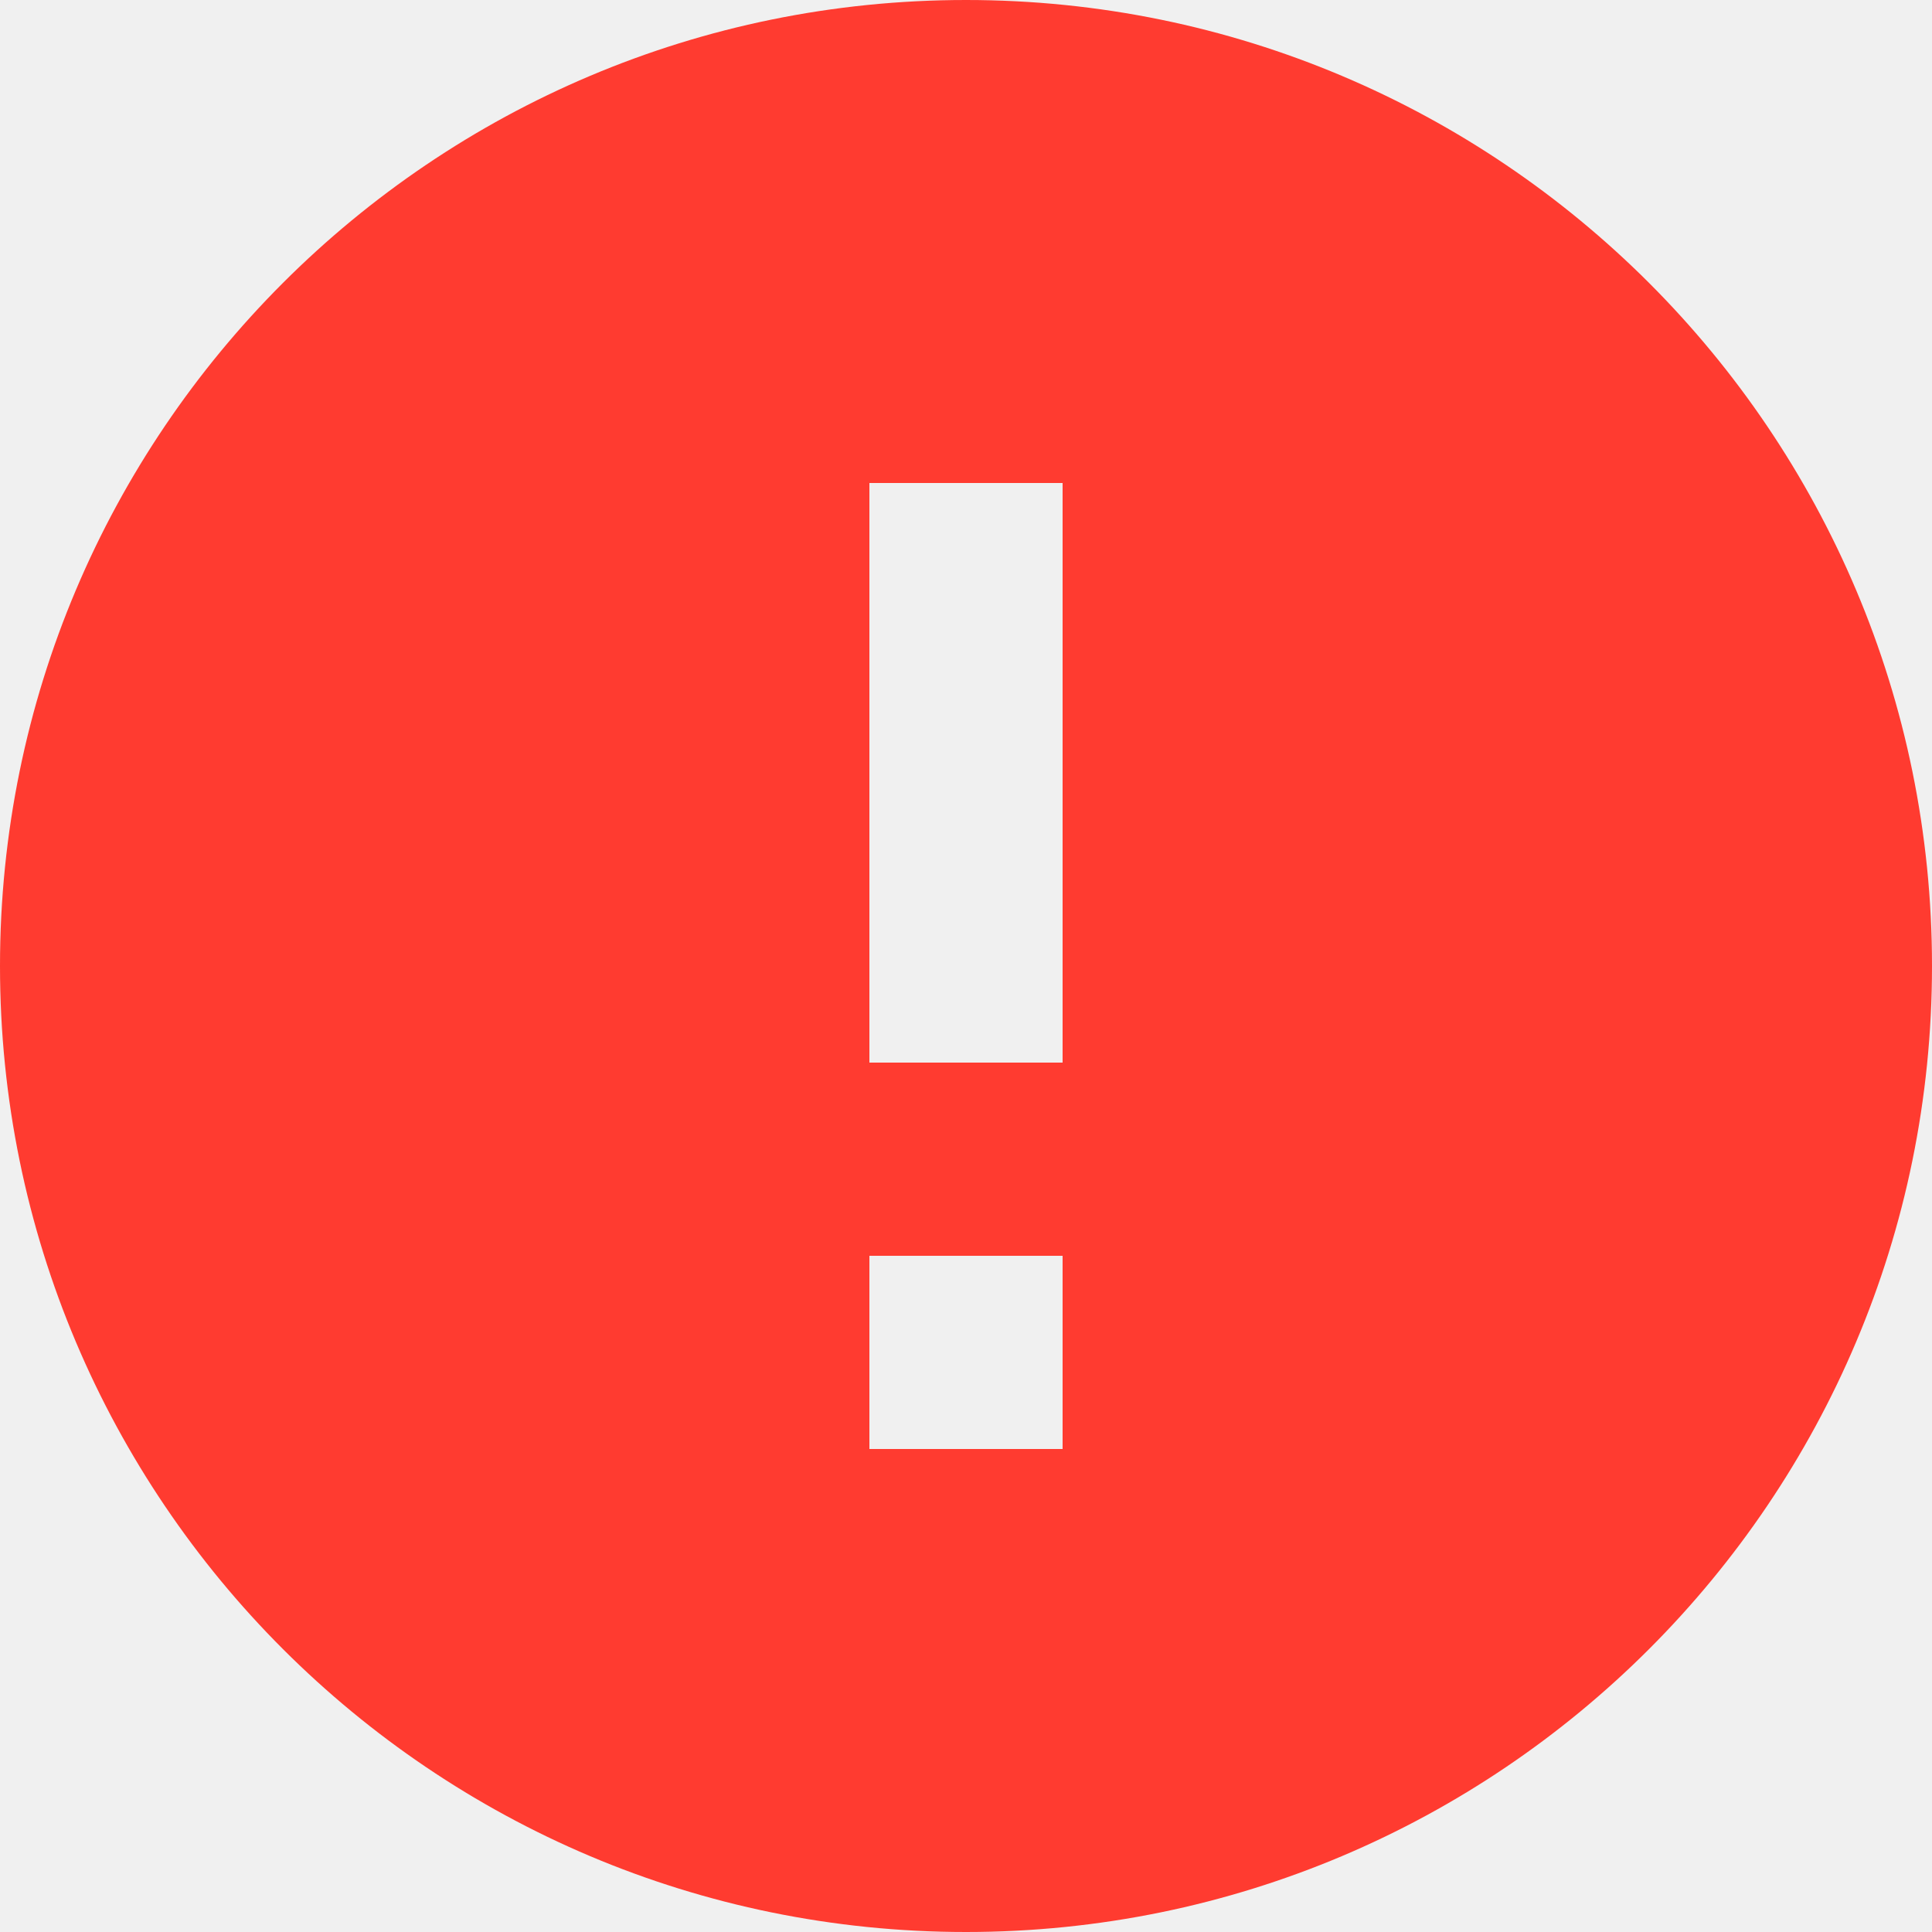
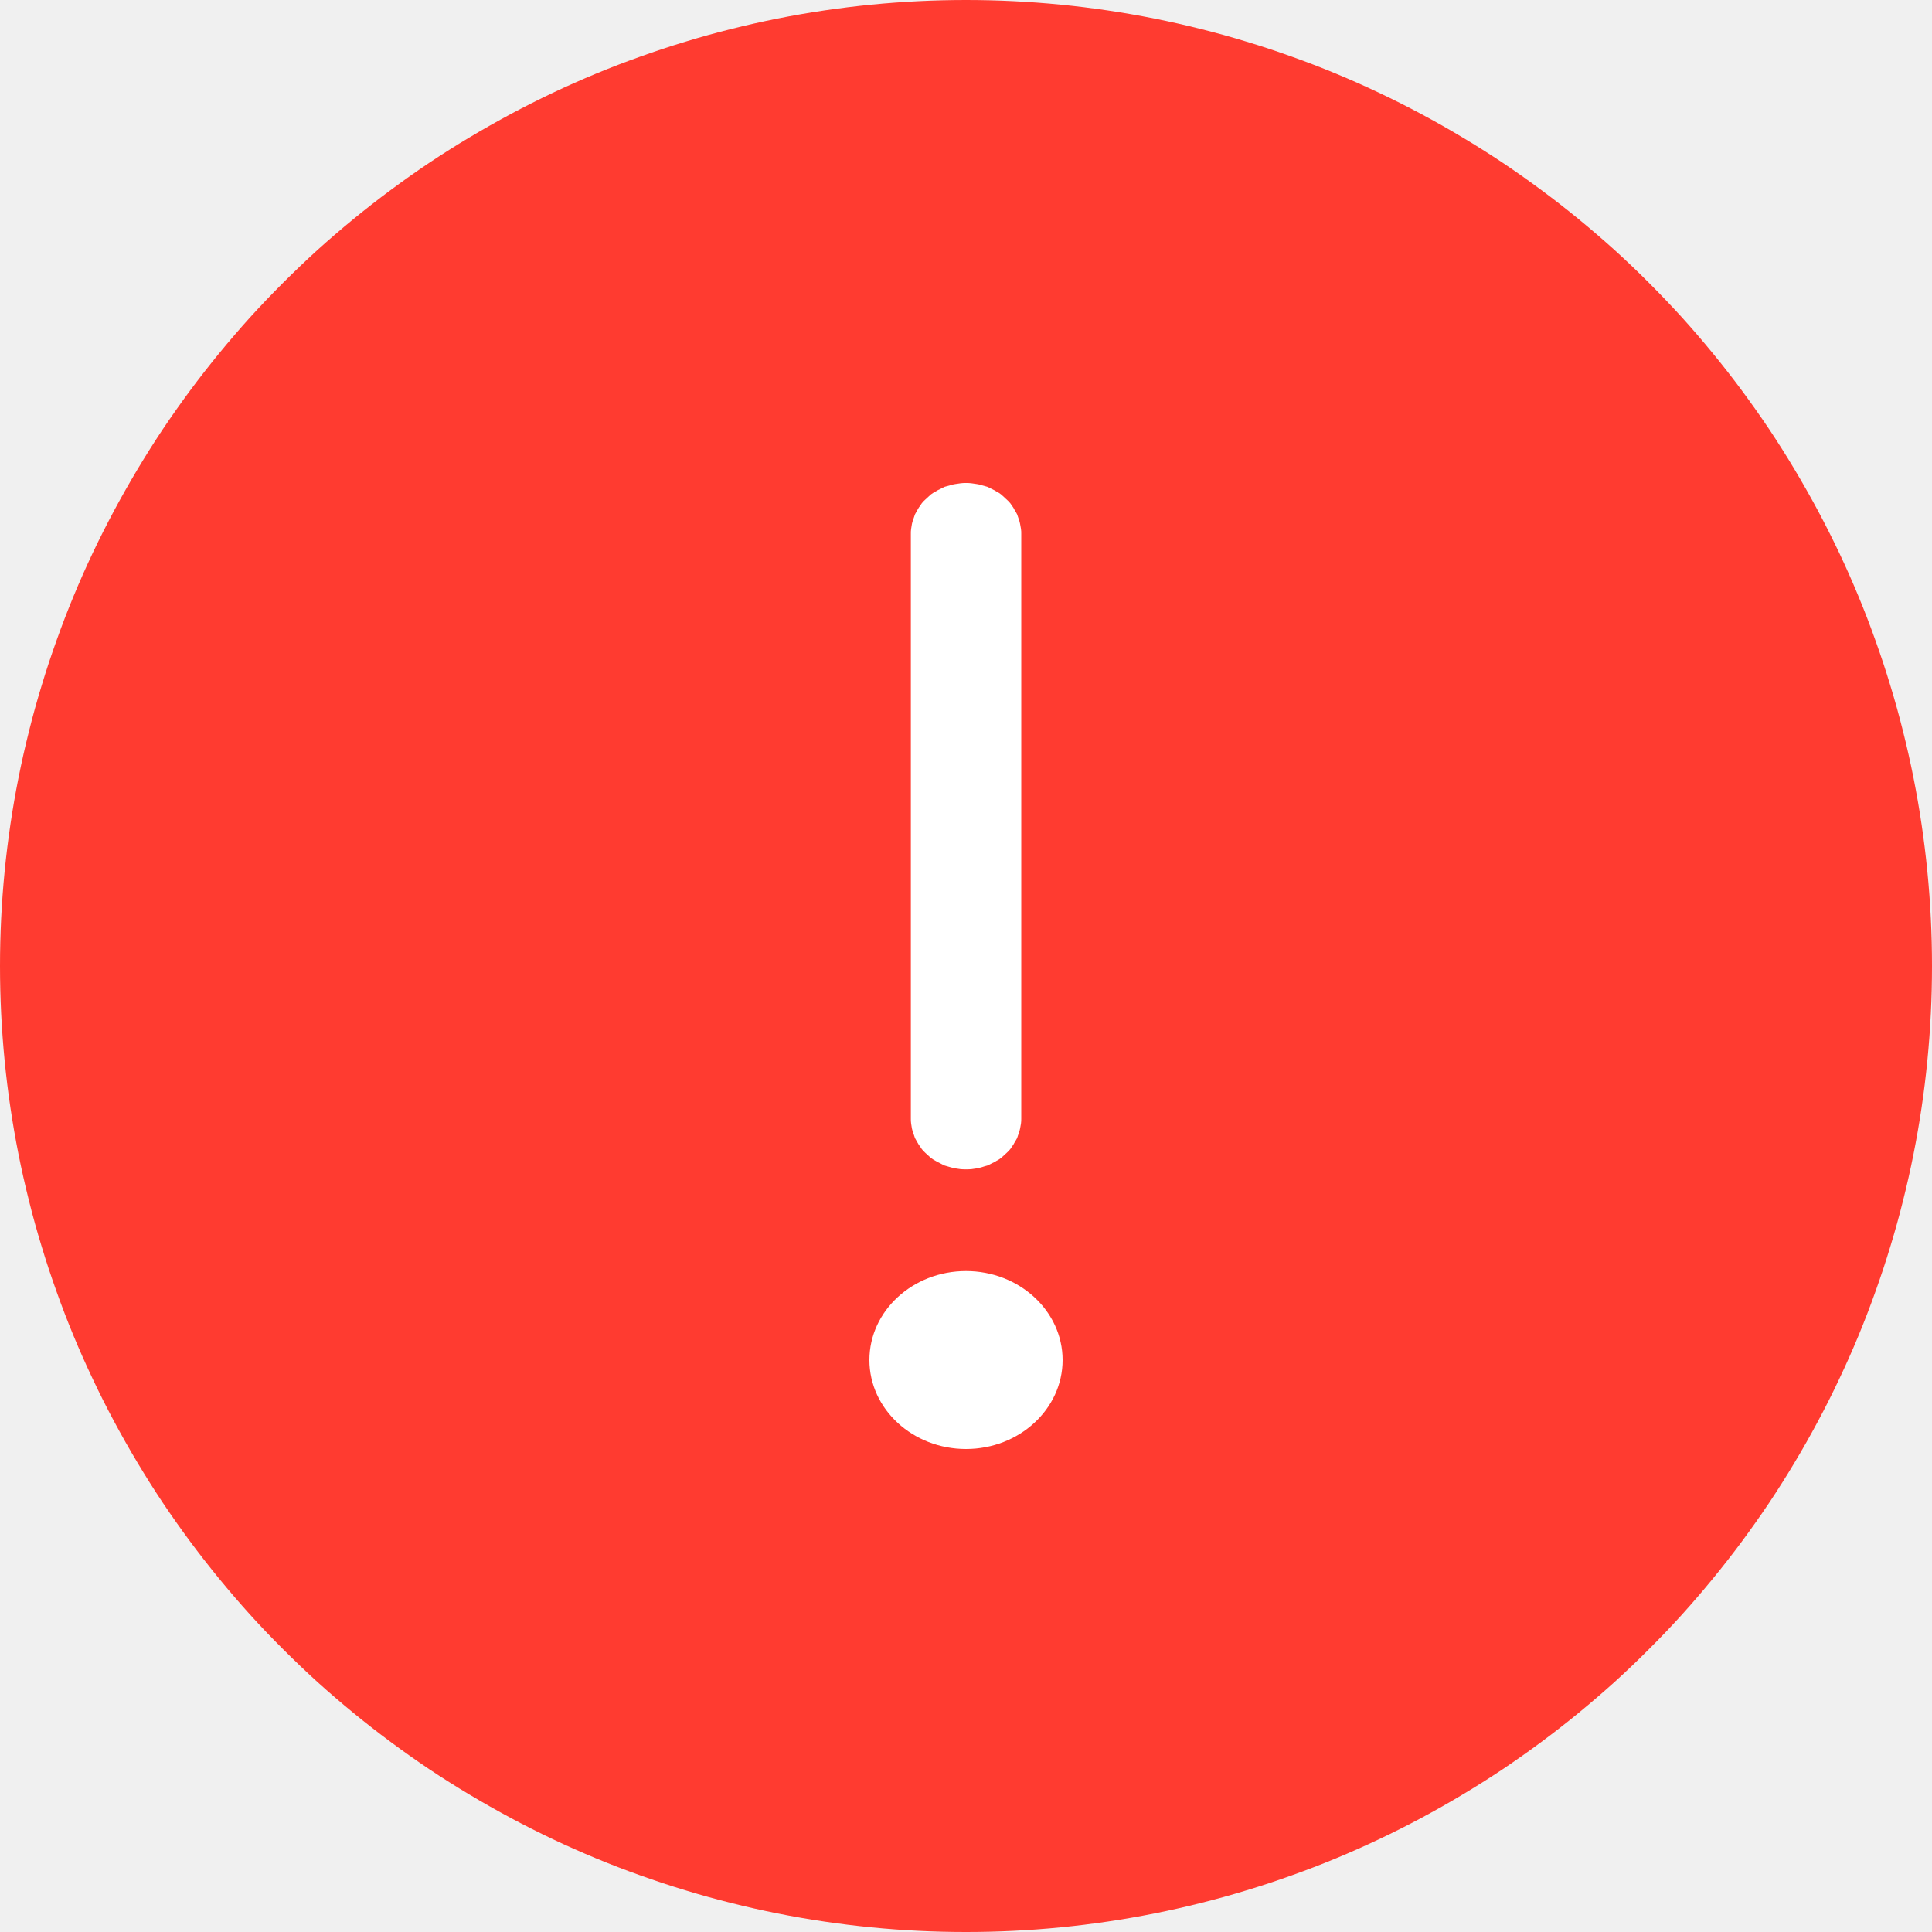
<svg xmlns="http://www.w3.org/2000/svg" width="20" height="20" viewBox="0 0 20 20" fill="none">
-   <path id="路径 1" fill-rule="evenodd" style="fill:#FF3B30" opacity="1" d="M10 20C4.477 20 0 15.523 0 10C0 4.477 4.477 0 10 0C15.523 0 20 4.477 20 10C20 15.523 15.523 20 10 20ZM9 13L9 15L11 15L11 13L9 13ZM9 5L9 11L11 11L11 5L9 5Z" />
+   <path fill="#FF3B30" d="M0 10Q0 9.755 0.012 9.509Q0.024 9.264 0.048 9.02Q0.072 8.776 0.108 8.533Q0.144 8.29 0.192 8.049Q0.24 7.808 0.3 7.57Q0.359 7.332 0.431 7.097Q0.502 6.862 0.585 6.631Q0.667 6.4 0.761 6.173Q0.855 5.946 0.96 5.724Q1.065 5.503 1.181 5.286Q1.297 5.07 1.423 4.859Q1.549 4.648 1.685 4.444Q1.822 4.24 1.968 4.043Q2.114 3.846 2.27 3.656Q2.426 3.466 2.59 3.284Q2.755 3.103 2.929 2.929Q3.103 2.755 3.284 2.59Q3.466 2.426 3.656 2.27Q3.846 2.114 4.043 1.968Q4.24 1.822 4.444 1.685Q4.648 1.549 4.859 1.423Q5.07 1.297 5.286 1.181Q5.503 1.065 5.724 0.96Q5.946 0.855 6.173 0.761Q6.4 0.667 6.631 0.585Q6.862 0.502 7.097 0.431Q7.332 0.359 7.57 0.3Q7.808 0.24 8.049 0.192Q8.29 0.144 8.533 0.108Q8.776 0.072 9.02 0.048Q9.264 0.024 9.509 0.012Q9.755 0 10 0Q10.245 0 10.491 0.012Q10.736 0.024 10.98 0.048Q11.225 0.072 11.467 0.108Q11.71 0.144 11.951 0.192Q12.192 0.24 12.43 0.3Q12.668 0.359 12.903 0.431Q13.138 0.502 13.369 0.585Q13.6 0.667 13.827 0.761Q14.054 0.855 14.275 0.96Q14.498 1.065 14.714 1.181Q14.931 1.297 15.141 1.423Q15.352 1.549 15.556 1.685Q15.76 1.822 15.957 1.968Q16.154 2.114 16.344 2.27Q16.534 2.426 16.716 2.59Q16.898 2.755 17.071 2.929Q17.245 3.103 17.41 3.284Q17.574 3.466 17.73 3.656Q17.886 3.846 18.032 4.043Q18.178 4.24 18.315 4.444Q18.451 4.648 18.577 4.859Q18.703 5.07 18.819 5.286Q18.935 5.503 19.04 5.724Q19.145 5.946 19.239 6.173Q19.333 6.4 19.415 6.631Q19.498 6.862 19.569 7.097Q19.641 7.332 19.7 7.57Q19.76 7.808 19.808 8.049Q19.856 8.29 19.892 8.533Q19.928 8.776 19.952 9.02Q19.976 9.264 19.988 9.509Q20 9.755 20 10Q20 10.245 19.988 10.491Q19.976 10.736 19.952 10.98Q19.928 11.225 19.892 11.467Q19.856 11.71 19.808 11.951Q19.76 12.192 19.7 12.43Q19.641 12.668 19.569 12.903Q19.498 13.138 19.415 13.369Q19.333 13.6 19.239 13.827Q19.145 14.054 19.04 14.275Q18.935 14.498 18.819 14.714Q18.703 14.931 18.577 15.141Q18.451 15.352 18.315 15.556Q18.178 15.76 18.032 15.957Q17.886 16.154 17.73 16.344Q17.574 16.534 17.41 16.716Q17.245 16.898 17.071 17.071Q16.898 17.245 16.716 17.41Q16.534 17.574 16.344 17.73Q16.154 17.886 15.957 18.032Q15.76 18.178 15.556 18.315Q15.352 18.451 15.141 18.577Q14.931 18.703 14.714 18.819Q14.498 18.935 14.275 19.04Q14.054 19.145 13.827 19.239Q13.6 19.333 13.369 19.415Q13.138 19.498 12.903 19.569Q12.668 19.641 12.43 19.7Q12.192 19.76 11.951 19.808Q11.71 19.856 11.467 19.892Q11.225 19.928 10.98 19.952Q10.736 19.976 10.491 19.988Q10.245 20 10 20Q9.755 20 9.509 19.988Q9.264 19.976 9.02 19.952Q8.776 19.928 8.533 19.892Q8.29 19.856 8.049 19.808Q7.808 19.76 7.57 19.7Q7.332 19.641 7.097 19.569Q6.862 19.498 6.631 19.415Q6.4 19.333 6.173 19.239Q5.946 19.145 5.724 19.04Q5.503 18.935 5.286 18.819Q5.07 18.703 4.859 18.577Q4.648 18.451 4.444 18.315Q4.24 18.178 4.043 18.032Q3.846 17.886 3.656 17.73Q3.466 17.574 3.284 17.41Q3.103 17.245 2.929 17.071Q2.755 16.898 2.59 16.716Q2.426 16.534 2.27 16.344Q2.114 16.154 1.968 15.957Q1.822 15.76 1.685 15.556Q1.549 15.352 1.423 15.141Q1.297 14.931 1.181 14.714Q1.065 14.498 0.96 14.275Q0.855 14.054 0.761 13.827Q0.667 13.6 0.585 13.369Q0.502 13.138 0.431 12.903Q0.359 12.668 0.3 12.43Q0.24 12.192 0.192 11.951Q0.144 11.71 0.108 11.467Q0.072 11.225 0.048 10.98Q0.024 10.736 0.012 10.491Q0 10.245 0 10Z">
+ </path>
+   <path d="M9 14.079C9 13.571 9.449 13.158 10 13.158C10.551 13.158 11 13.571 11 14.079C11 14.587 10.551 15 10 15C9.449 15 9 14.587 9 14.079ZM10.166 5.024C10.183 5.029 10.2 5.034 10.22 5.039C10.237 5.047 10.255 5.055 10.269 5.063C10.286 5.071 10.303 5.079 10.317 5.089C10.335 5.097 10.349 5.108 10.363 5.118C10.377 5.132 10.392 5.142 10.403 5.155C10.417 5.166 10.429 5.179 10.443 5.192C10.455 5.205 10.466 5.218 10.475 5.234C10.486 5.247 10.495 5.263 10.503 5.279C10.512 5.292 10.52 5.308 10.529 5.324C10.535 5.342 10.54 5.358 10.546 5.374C10.552 5.389 10.557 5.408 10.56 5.424C10.563 5.439 10.566 5.458 10.569 5.474C10.572 5.492 10.572 5.508 10.572 5.526L10.572 11.579C10.572 11.597 10.572 11.613 10.569 11.632C10.566 11.647 10.563 11.666 10.56 11.682C10.557 11.697 10.552 11.716 10.546 11.732C10.54 11.747 10.535 11.763 10.529 11.782C10.52 11.797 10.512 11.813 10.503 11.826C10.495 11.842 10.486 11.858 10.475 11.871C10.466 11.887 10.455 11.9 10.443 11.913C10.429 11.926 10.417 11.94 10.403 11.95C10.392 11.963 10.377 11.974 10.363 11.987C10.349 11.997 10.335 12.008 10.317 12.016C10.303 12.026 10.286 12.034 10.269 12.042C10.255 12.05 10.237 12.058 10.22 12.066C10.2 12.071 10.183 12.076 10.166 12.082C10.149 12.087 10.129 12.092 10.112 12.095C10.095 12.097 10.075 12.1 10.057 12.103C10.037 12.105 10.02 12.105 10 12.105C9.98 12.105 9.963 12.105 9.943 12.103C9.926 12.1 9.906 12.097 9.889 12.095C9.872 12.092 9.852 12.087 9.835 12.082C9.817 12.076 9.8 12.071 9.78 12.066C9.763 12.058 9.746 12.05 9.732 12.042C9.715 12.034 9.697 12.026 9.683 12.016C9.666 12.008 9.652 11.997 9.637 11.987C9.623 11.974 9.609 11.963 9.597 11.95C9.583 11.94 9.572 11.926 9.557 11.913C9.546 11.9 9.535 11.887 9.526 11.871C9.515 11.858 9.506 11.842 9.497 11.826C9.489 11.813 9.48 11.797 9.472 11.782C9.466 11.763 9.46 11.747 9.455 11.732C9.449 11.716 9.443 11.697 9.44 11.682C9.437 11.666 9.435 11.647 9.432 11.632C9.429 11.613 9.429 11.597 9.429 11.579L9.429 5.526C9.429 5.508 9.429 5.492 9.432 5.474C9.435 5.458 9.437 5.439 9.44 5.424C9.443 5.408 9.449 5.389 9.455 5.374C9.46 5.358 9.466 5.342 9.472 5.324C9.48 5.308 9.489 5.292 9.497 5.279C9.506 5.263 9.515 5.247 9.526 5.234C9.535 5.218 9.546 5.205 9.557 5.192C9.572 5.179 9.583 5.166 9.597 5.155C9.609 5.142 9.623 5.132 9.637 5.118C9.652 5.108 9.666 5.097 9.683 5.089C9.697 5.079 9.715 5.071 9.732 5.063C9.746 5.055 9.763 5.047 9.78 5.039C9.8 5.034 9.817 5.029 9.835 5.024C9.852 5.018 9.872 5.013 9.889 5.011C9.906 5.008 9.926 5.005 9.943 5.003C9.963 5 9.98 5 10 5C10.02 5 10.037 5 10.057 5.003C10.075 5.005 10.095 5.008 10.112 5.011C10.129 5.013 10.149 5.018 10.166 5.024Z" fill-rule="evenodd" fill="#FFFFFF">
+ </path>
</svg>
